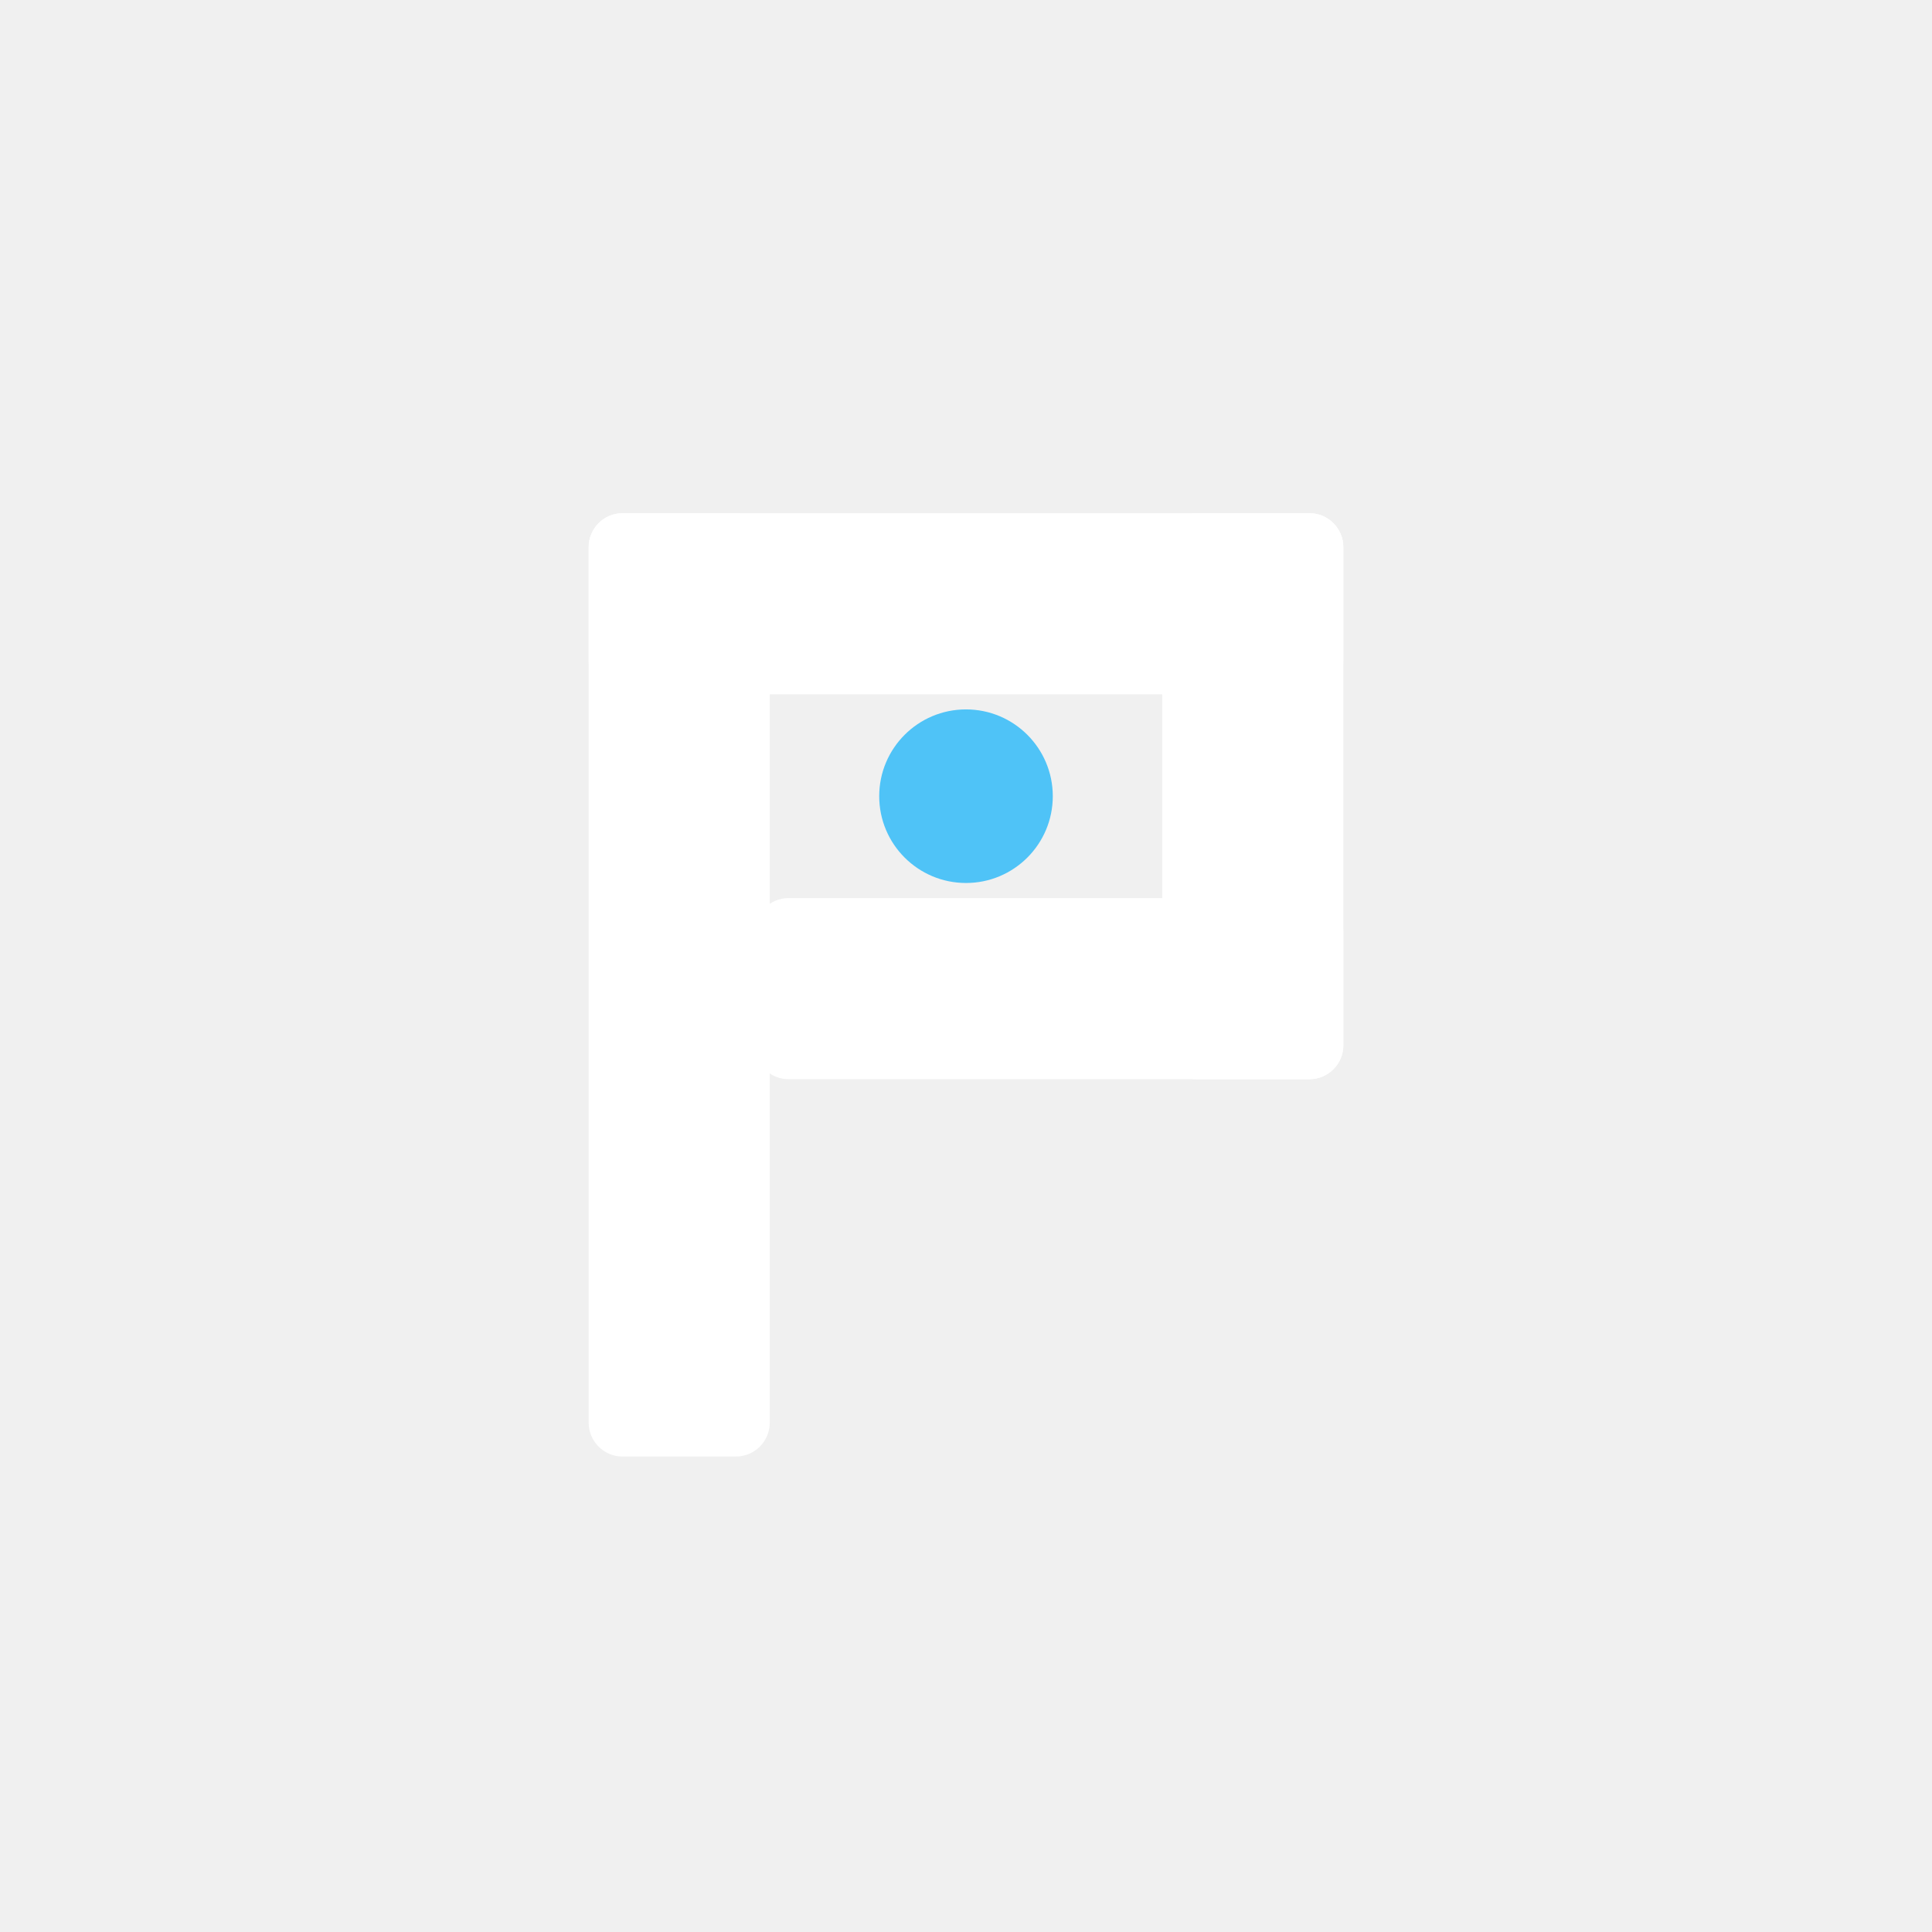
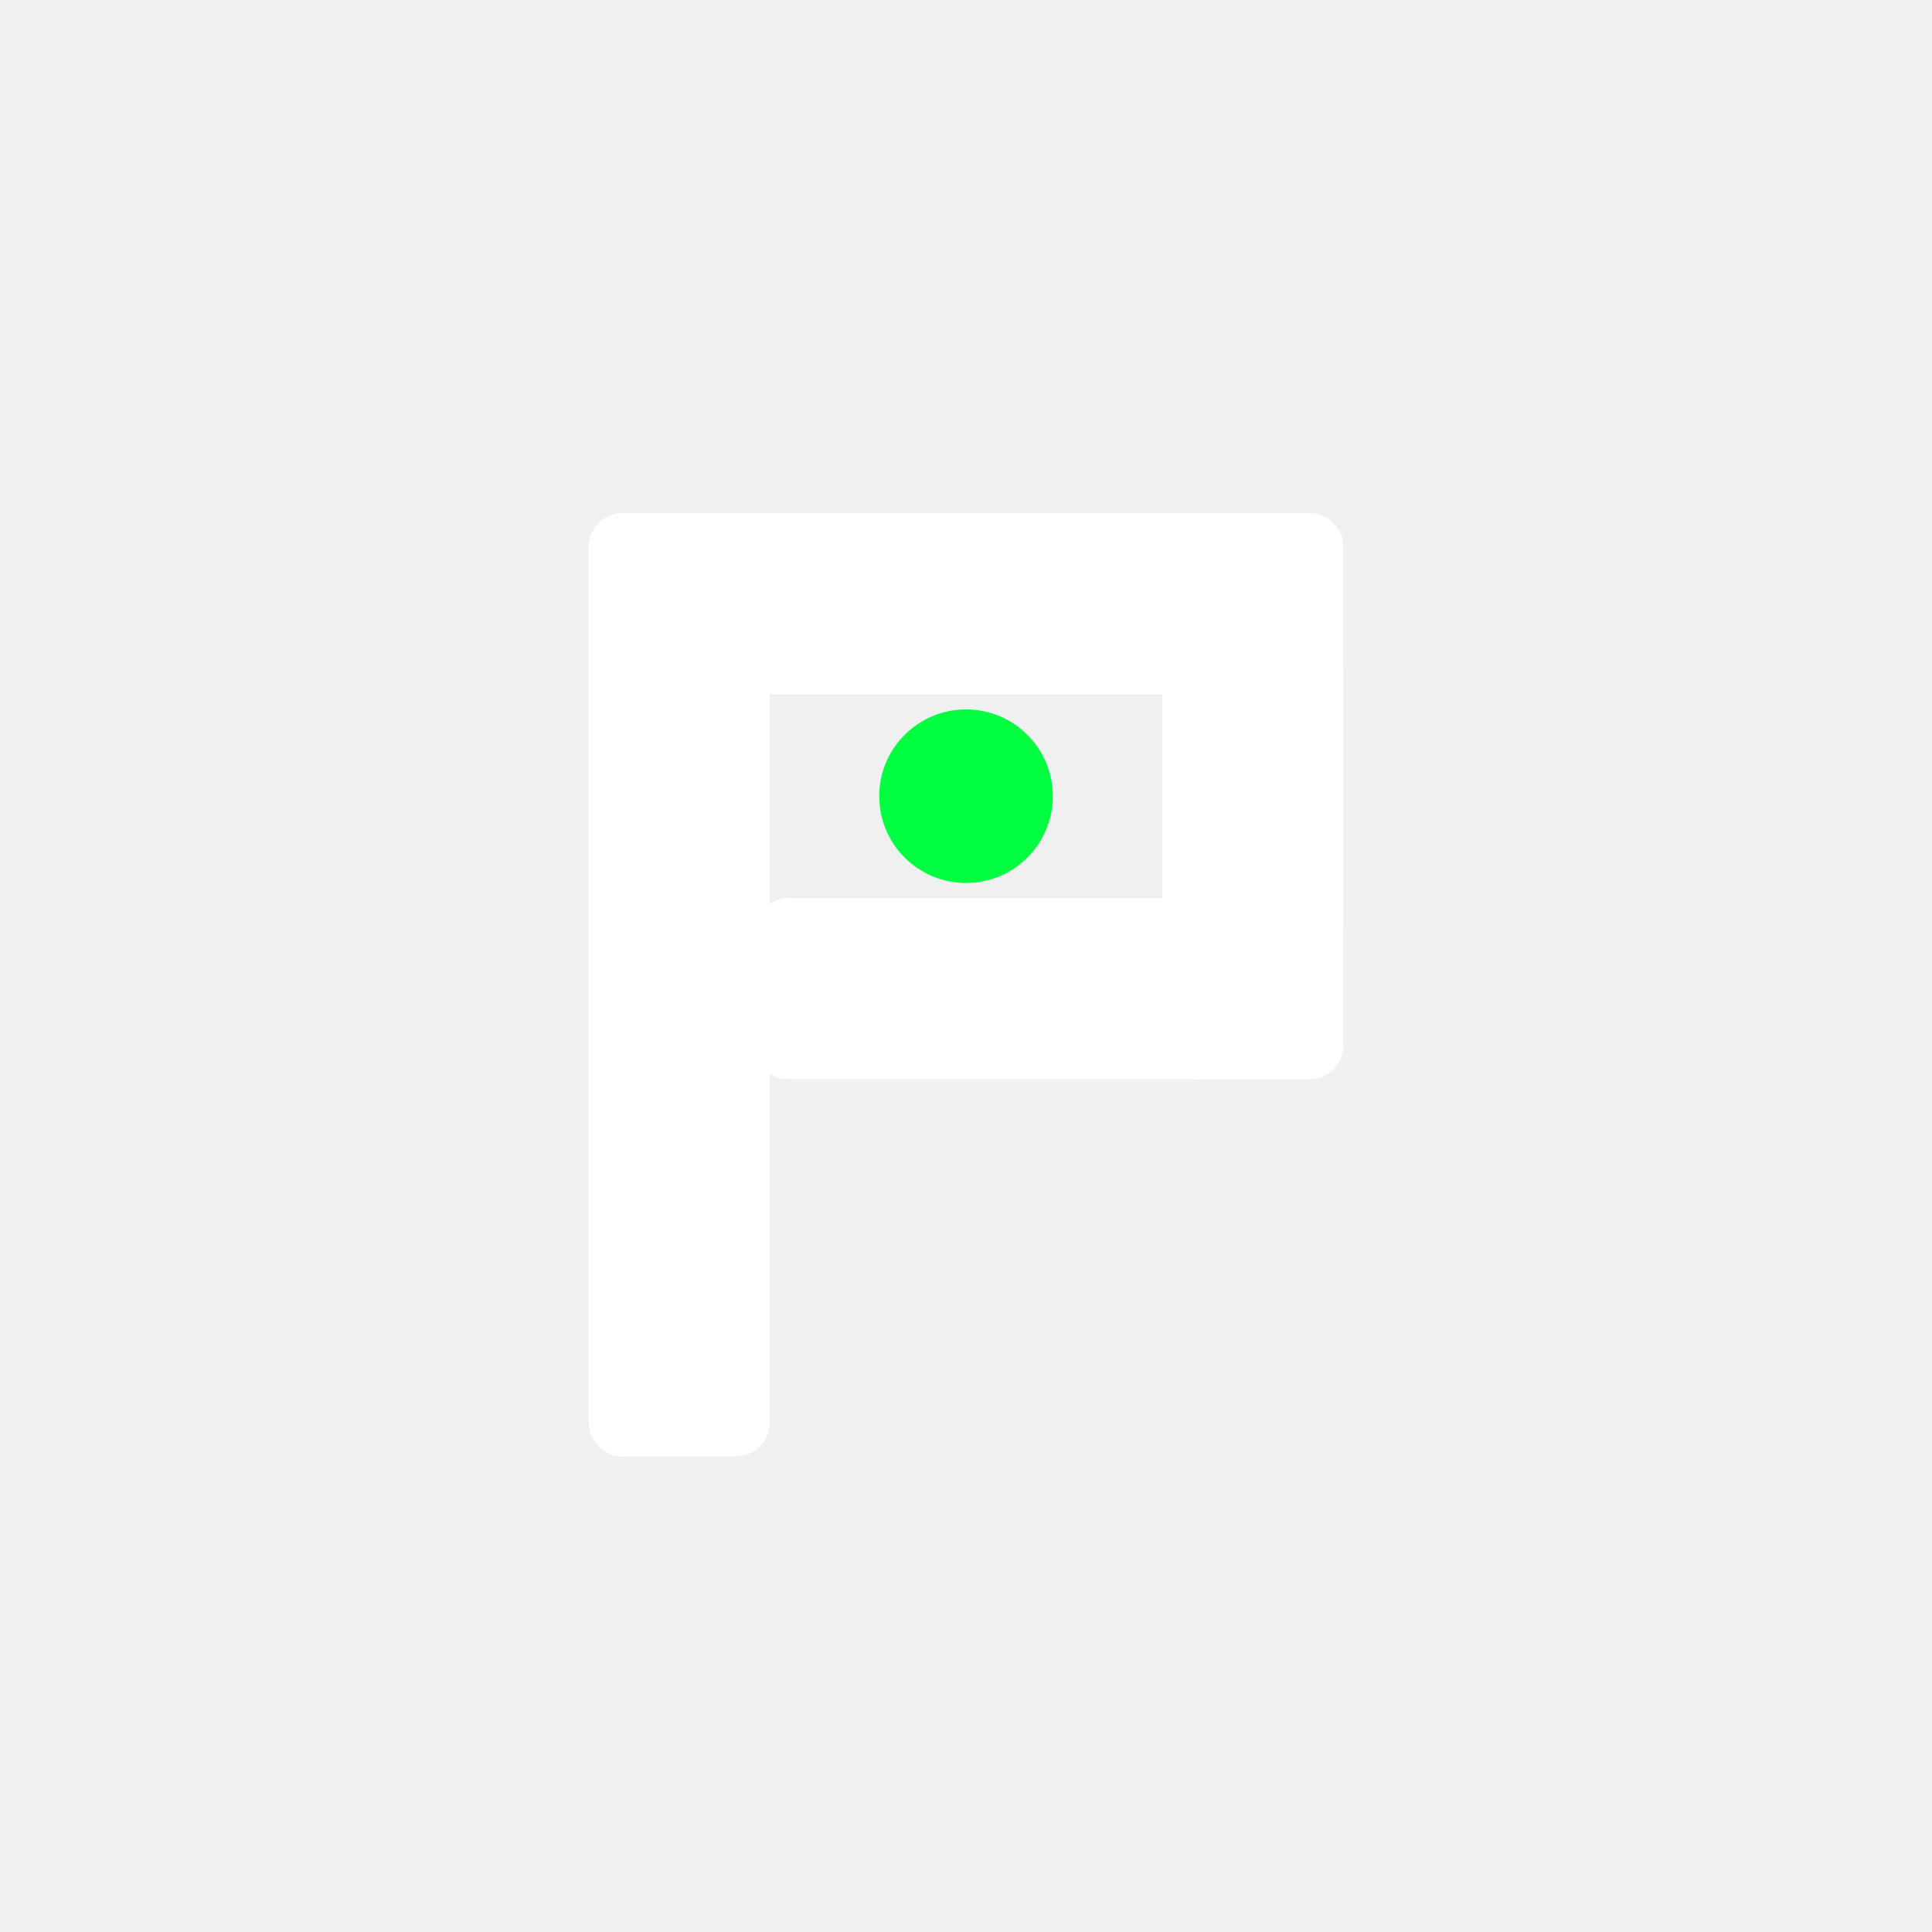
<svg xmlns="http://www.w3.org/2000/svg" viewBox="0 0 1024 1024" width="1024" height="1024">
  <g fill="#FFFFFF">
    <rect x="312" y="272" width="96" height="500" rx="18" />
    <rect x="312" y="272" width="400" height="96" rx="18" />
    <rect x="616" y="272" width="96" height="300" rx="18" />
    <rect x="400" y="476" width="312" height="96" rx="18" />
  </g>
-   <circle cx="512" cy="422" r="46" fill="#4FC3F7" />
+   <circle cx="512" cy="422" r="46" fill="#00ff41" />
</svg>
